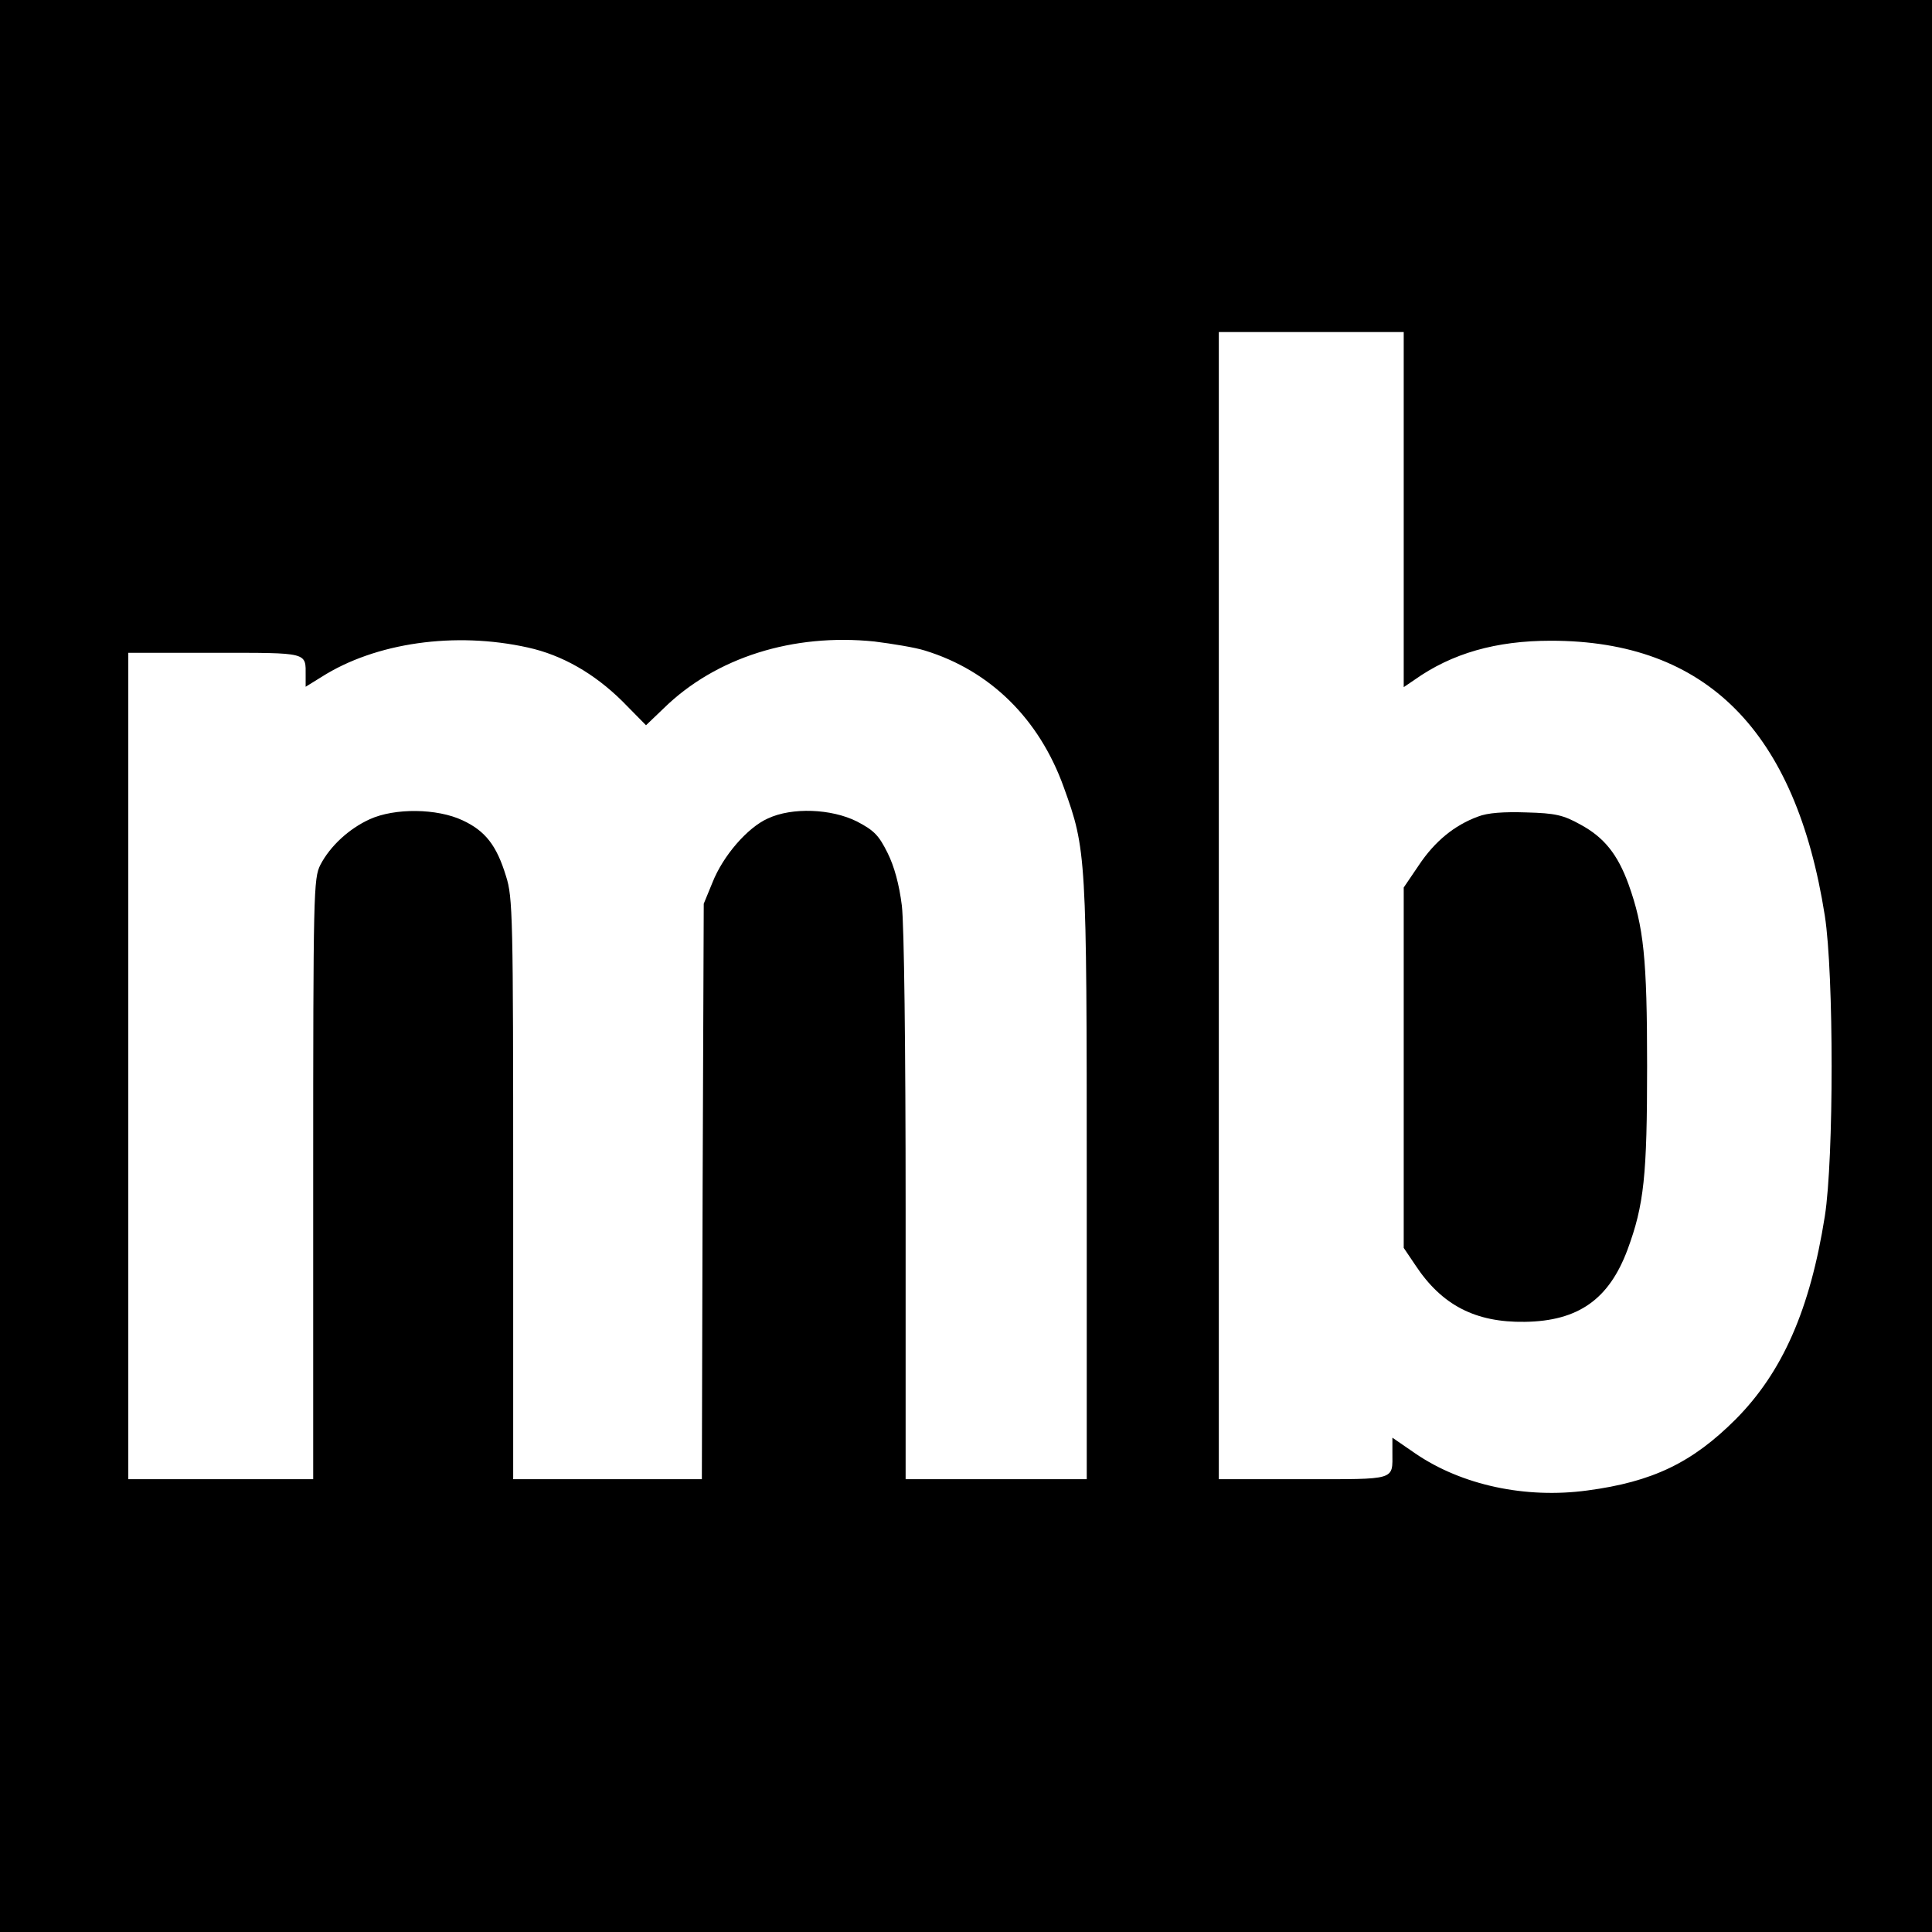
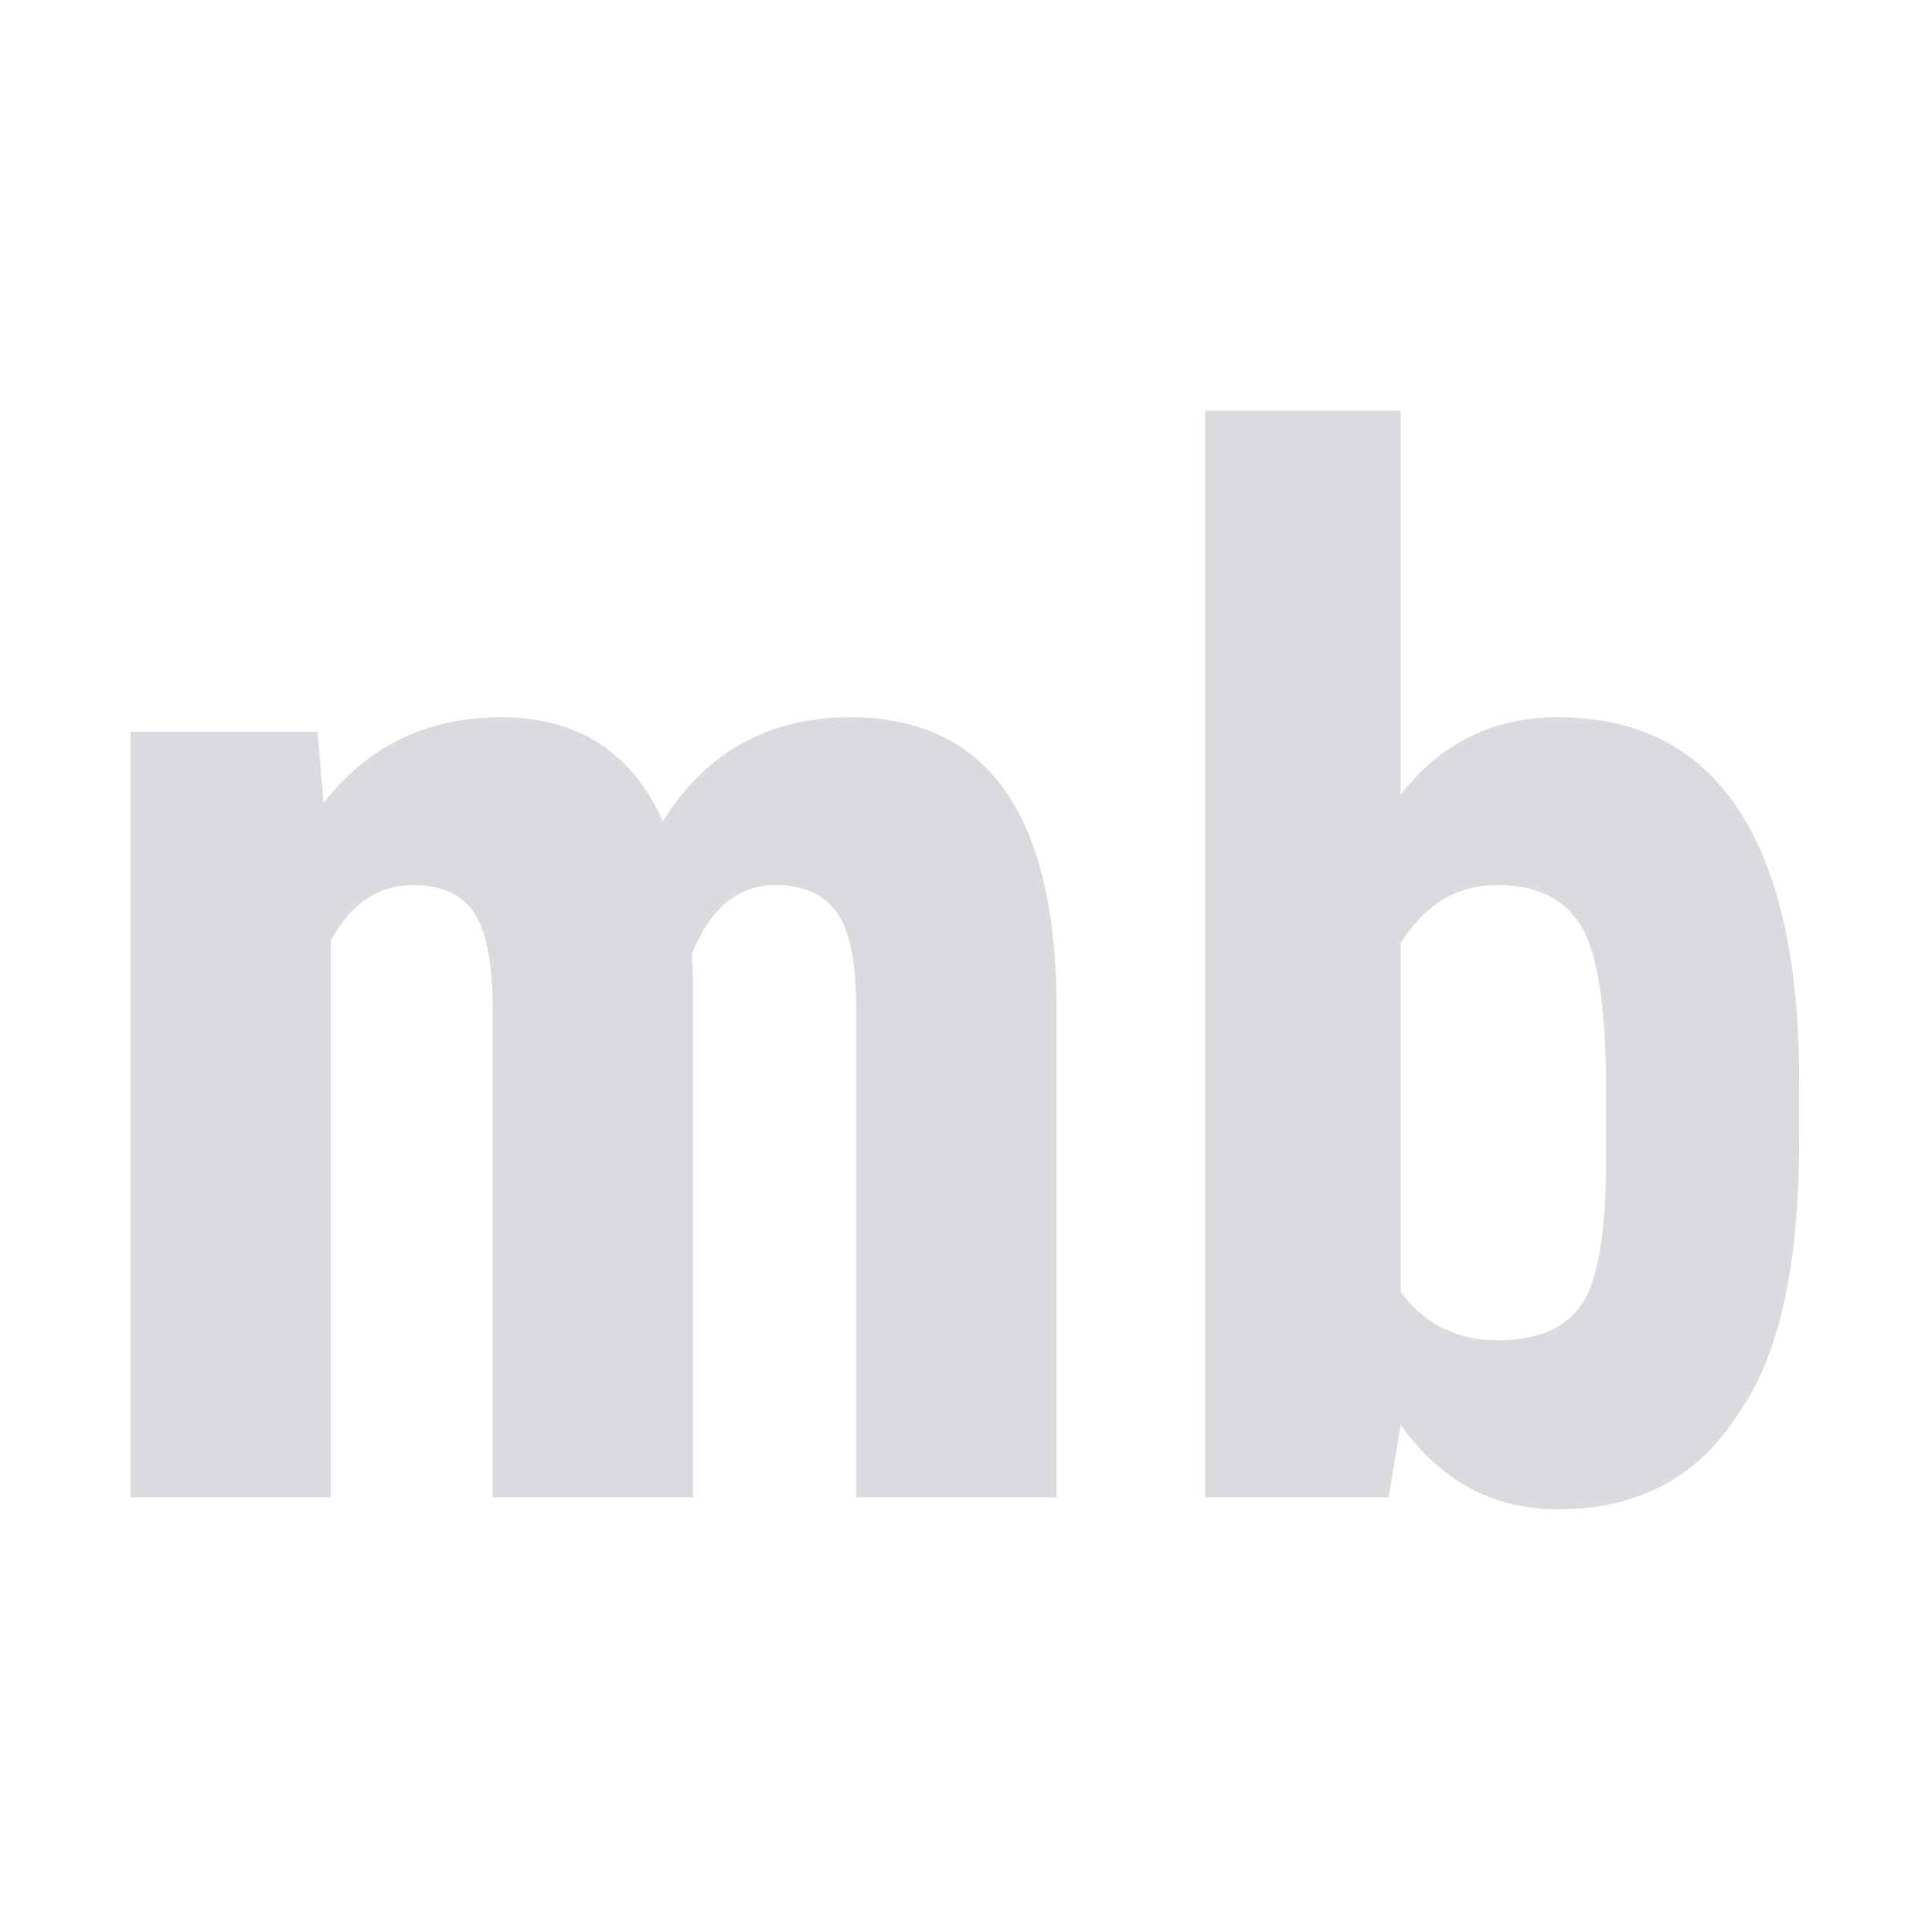
- <svg xmlns="http://www.w3.org/2000/svg" version="1.0" width="16pt" height="16pt" viewBox="0 0 16 16" preserveAspectRatio="xMidYMid meet">
-   <g transform="translate(0,16) scale(0.003125,-0.003125)" fill="#000000" stroke="none">
-     <path d="M0 2560 l0 -2560 2560 0 2560 0 0 2560 0 2560 -2560 0 -2560 0 0 -2560z m3720 1209 l0 -470 28 19 c100 71 217 104 362 104 412 0 649 -239 726 -729 24 -155 24 -643 0 -796 -39 -247 -112 -413 -236 -538 -115 -115 -220 -166 -394 -189 -163 -22 -332 14 -455 98 l-61 42 0 -39 c0 -75 13 -71 -236 -71 l-224 0 0 1520 0 1520 245 0 245 0 0 -471z m-2321 -365 c91 -20 176 -69 250 -142 l63 -64 47 45 c138 135 343 199 558 177 48 -6 109 -16 134 -24 173 -53 303 -181 368 -362 60 -166 61 -179 61 -1045 l0 -789 -240 0 -240 0 0 718 c0 426 -4 752 -10 802 -7 56 -20 104 -38 140 -23 46 -35 59 -81 83 -68 34 -172 38 -236 8 -54 -24 -119 -99 -147 -170 l-23 -56 -3 -762 -2 -763 -250 0 -250 0 0 769 c0 723 -1 773 -19 829 -25 82 -55 120 -115 148 -68 32 -180 33 -246 3 -55 -25 -105 -71 -131 -121 -18 -36 -19 -69 -19 -833 l0 -795 -245 0 -245 0 0 1095 0 1095 229 0 c251 0 241 2 241 -61 l0 -29 42 26 c143 91 354 121 547 78z" />
-     <path d="M3917 2956 c-63 -23 -115 -66 -157 -129 l-40 -59 0 -477 0 -478 31 -46 c70 -106 159 -152 290 -150 142 2 223 60 272 191 44 119 52 196 52 487 0 286 -9 369 -49 481 -29 80 -65 125 -128 159 -45 25 -66 30 -143 32 -60 2 -103 -1 -128 -11z" />
-   </g>
+ <svg viewBox="0 0 16 16">
+   <path style="fill:#dbdbdf;" d="M 2.63,6.06 L 2.68,6.65 Q 3.23,5.94 4.15,5.94 Q 5.1,5.94 5.49,6.8 Q 6.03,5.94 7.04,5.94 Q 8.71,5.94 8.75,8.25 V 12.4 H 7.09 V 8.35 Q 7.09,7.8 6.94,7.57 Q 6.78,7.33 6.42,7.33 Q 5.96,7.33 5.73,7.9 L 5.74,8.1 V 12.4 H 4.08 V 8.36 Q 4.08,7.82 3.94,7.58 Q 3.79,7.33 3.42,7.33 Q 2.99,7.33 2.74,7.79 V 12.4 H 1.08 V 6.06 Z" />
+   <path style="fill:#dbdbdf;" d="M 14.9,9.44 Q 14.9,11 14.4,11.7 Q 13.9,12.5 12.9,12.5 Q 12.1,12.5 11.6,11.8 L 11.5,12.4 H 9.98 V 3.4 H 11.6 V 6.58 Q 12.1,5.94 12.9,5.94 Q 13.9,5.94 14.4,6.71 Q 14.9,7.47 14.9,8.95 Z M 13.3,9.02 Q 13.3,8.02 13.1,7.68 Q 12.9,7.33 12.4,7.33 Q 11.9,7.33 11.6,7.81 V 10.7 Q 11.9,11.1 12.4,11.1 Q 12.9,11.1 13.1,10.8 Q 13.3,10.5 13.3,9.62 Z" />
</svg>
